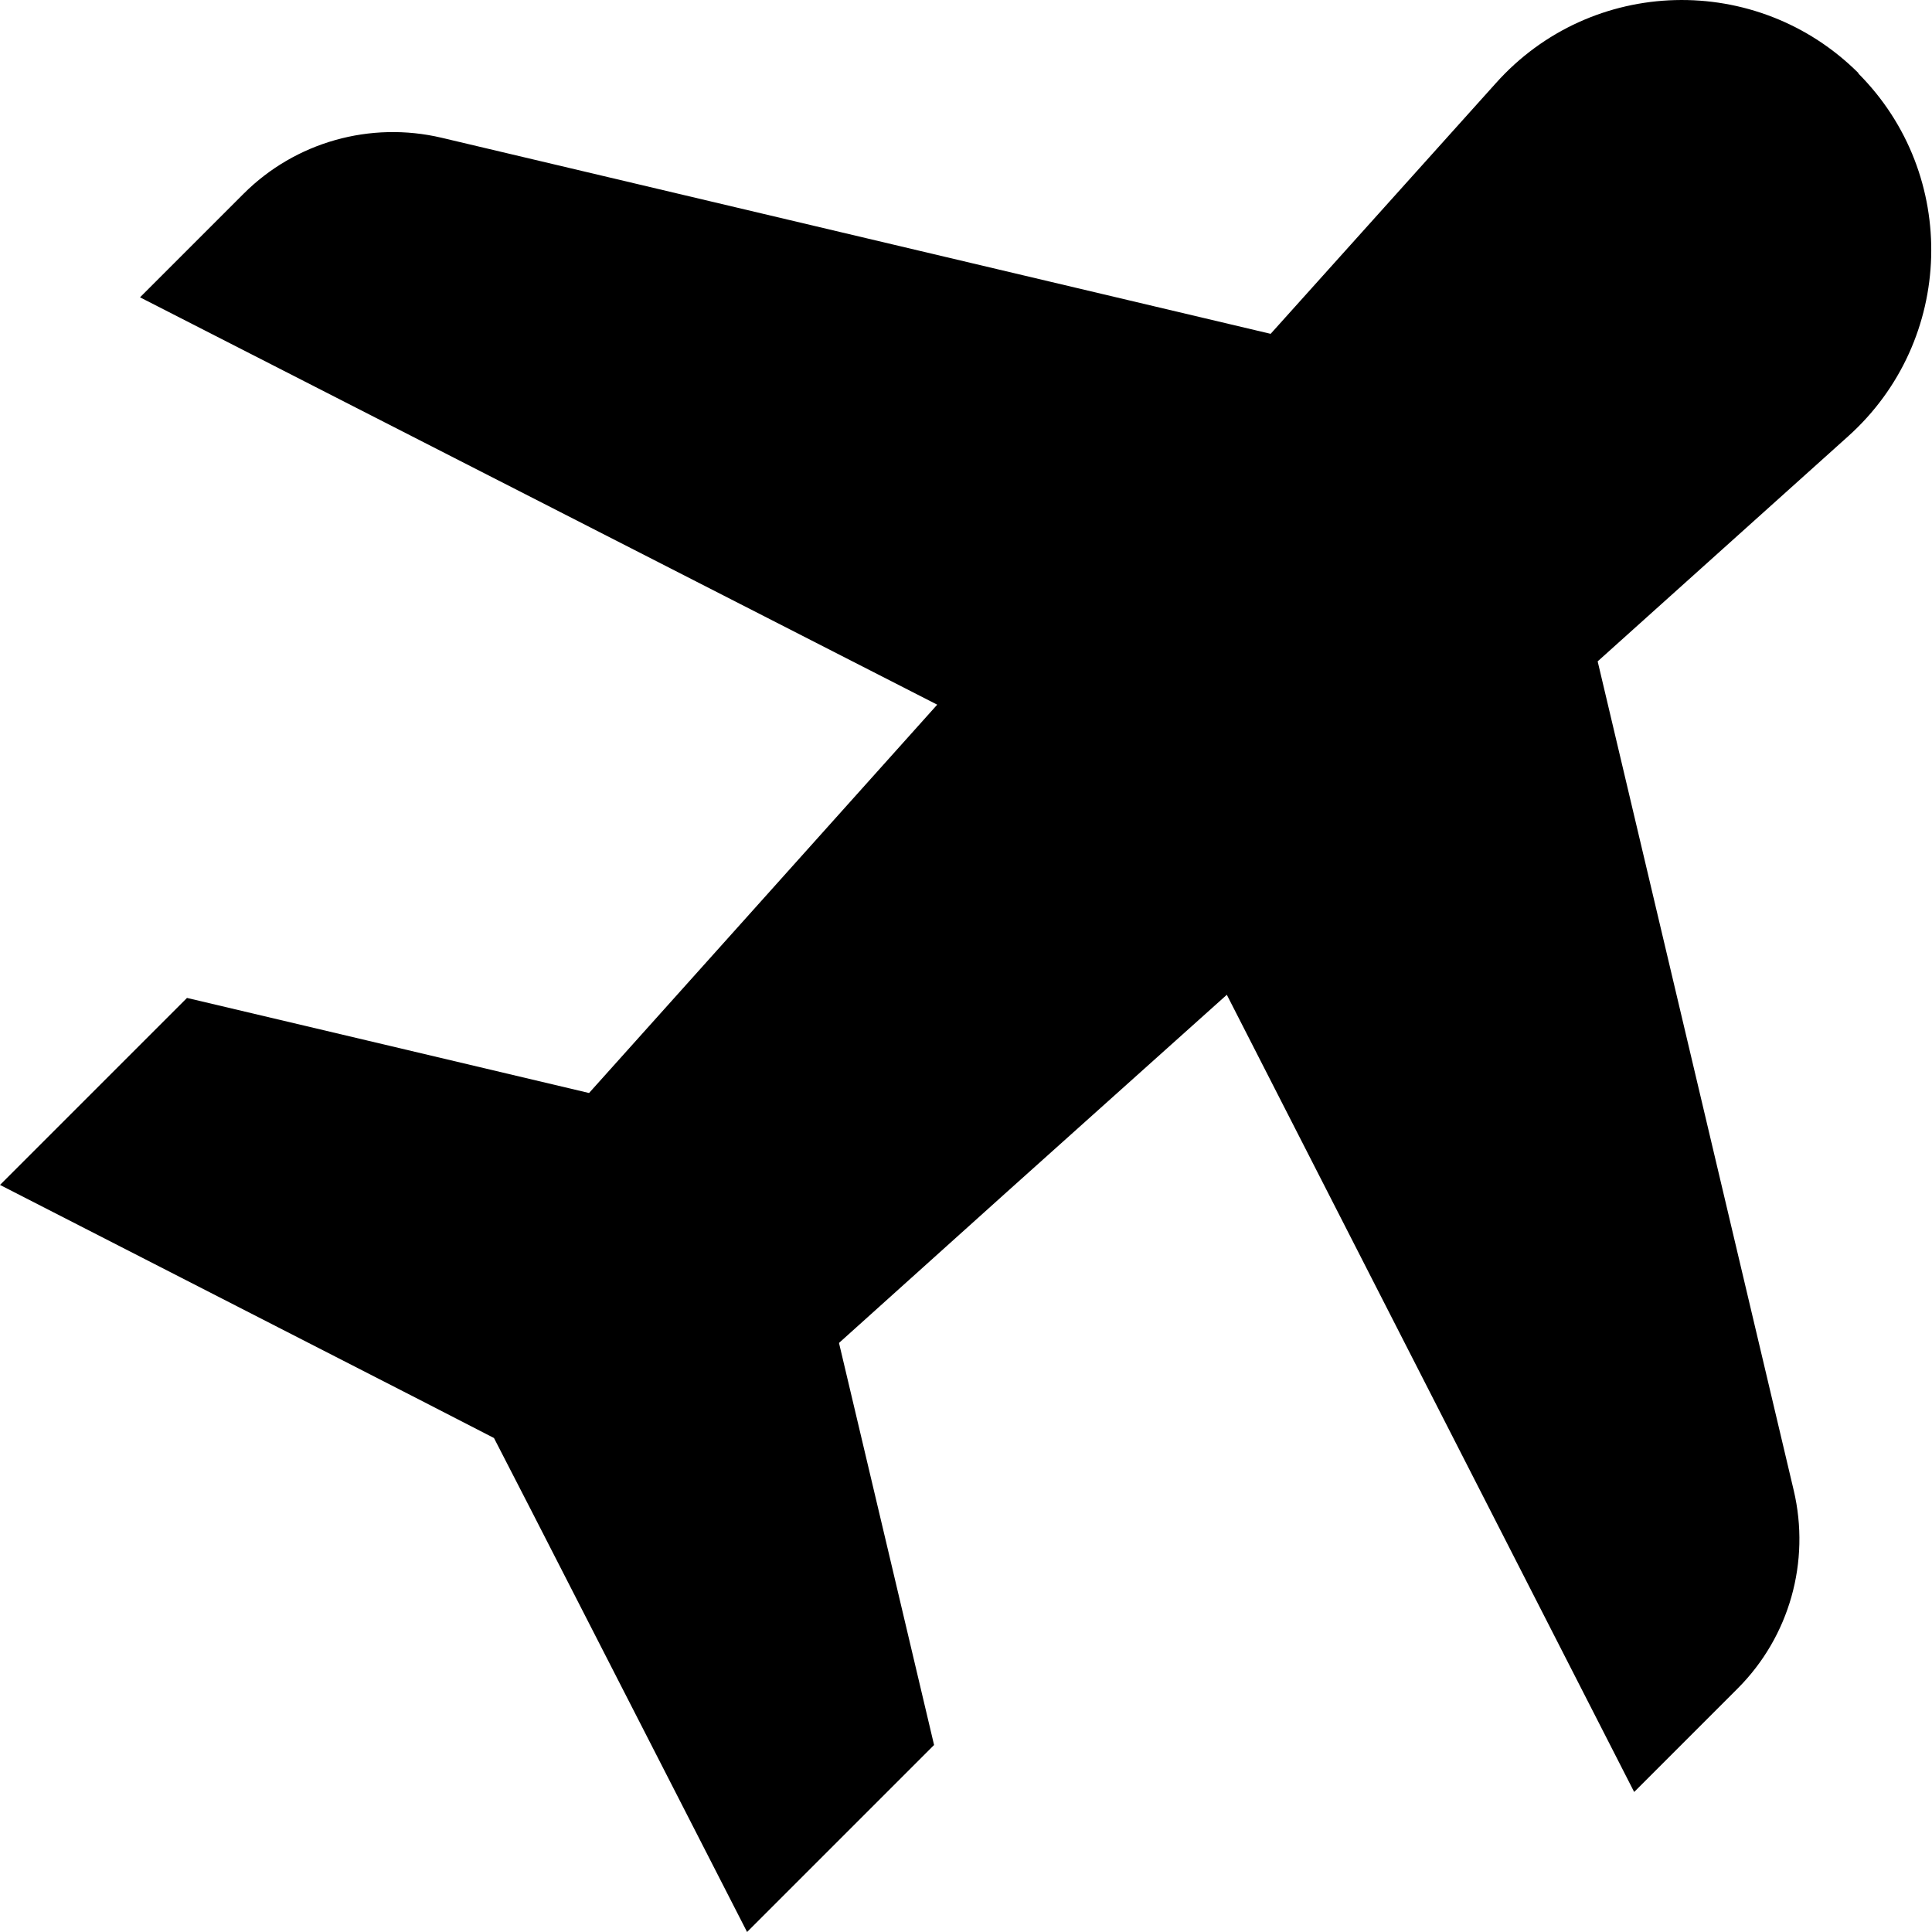
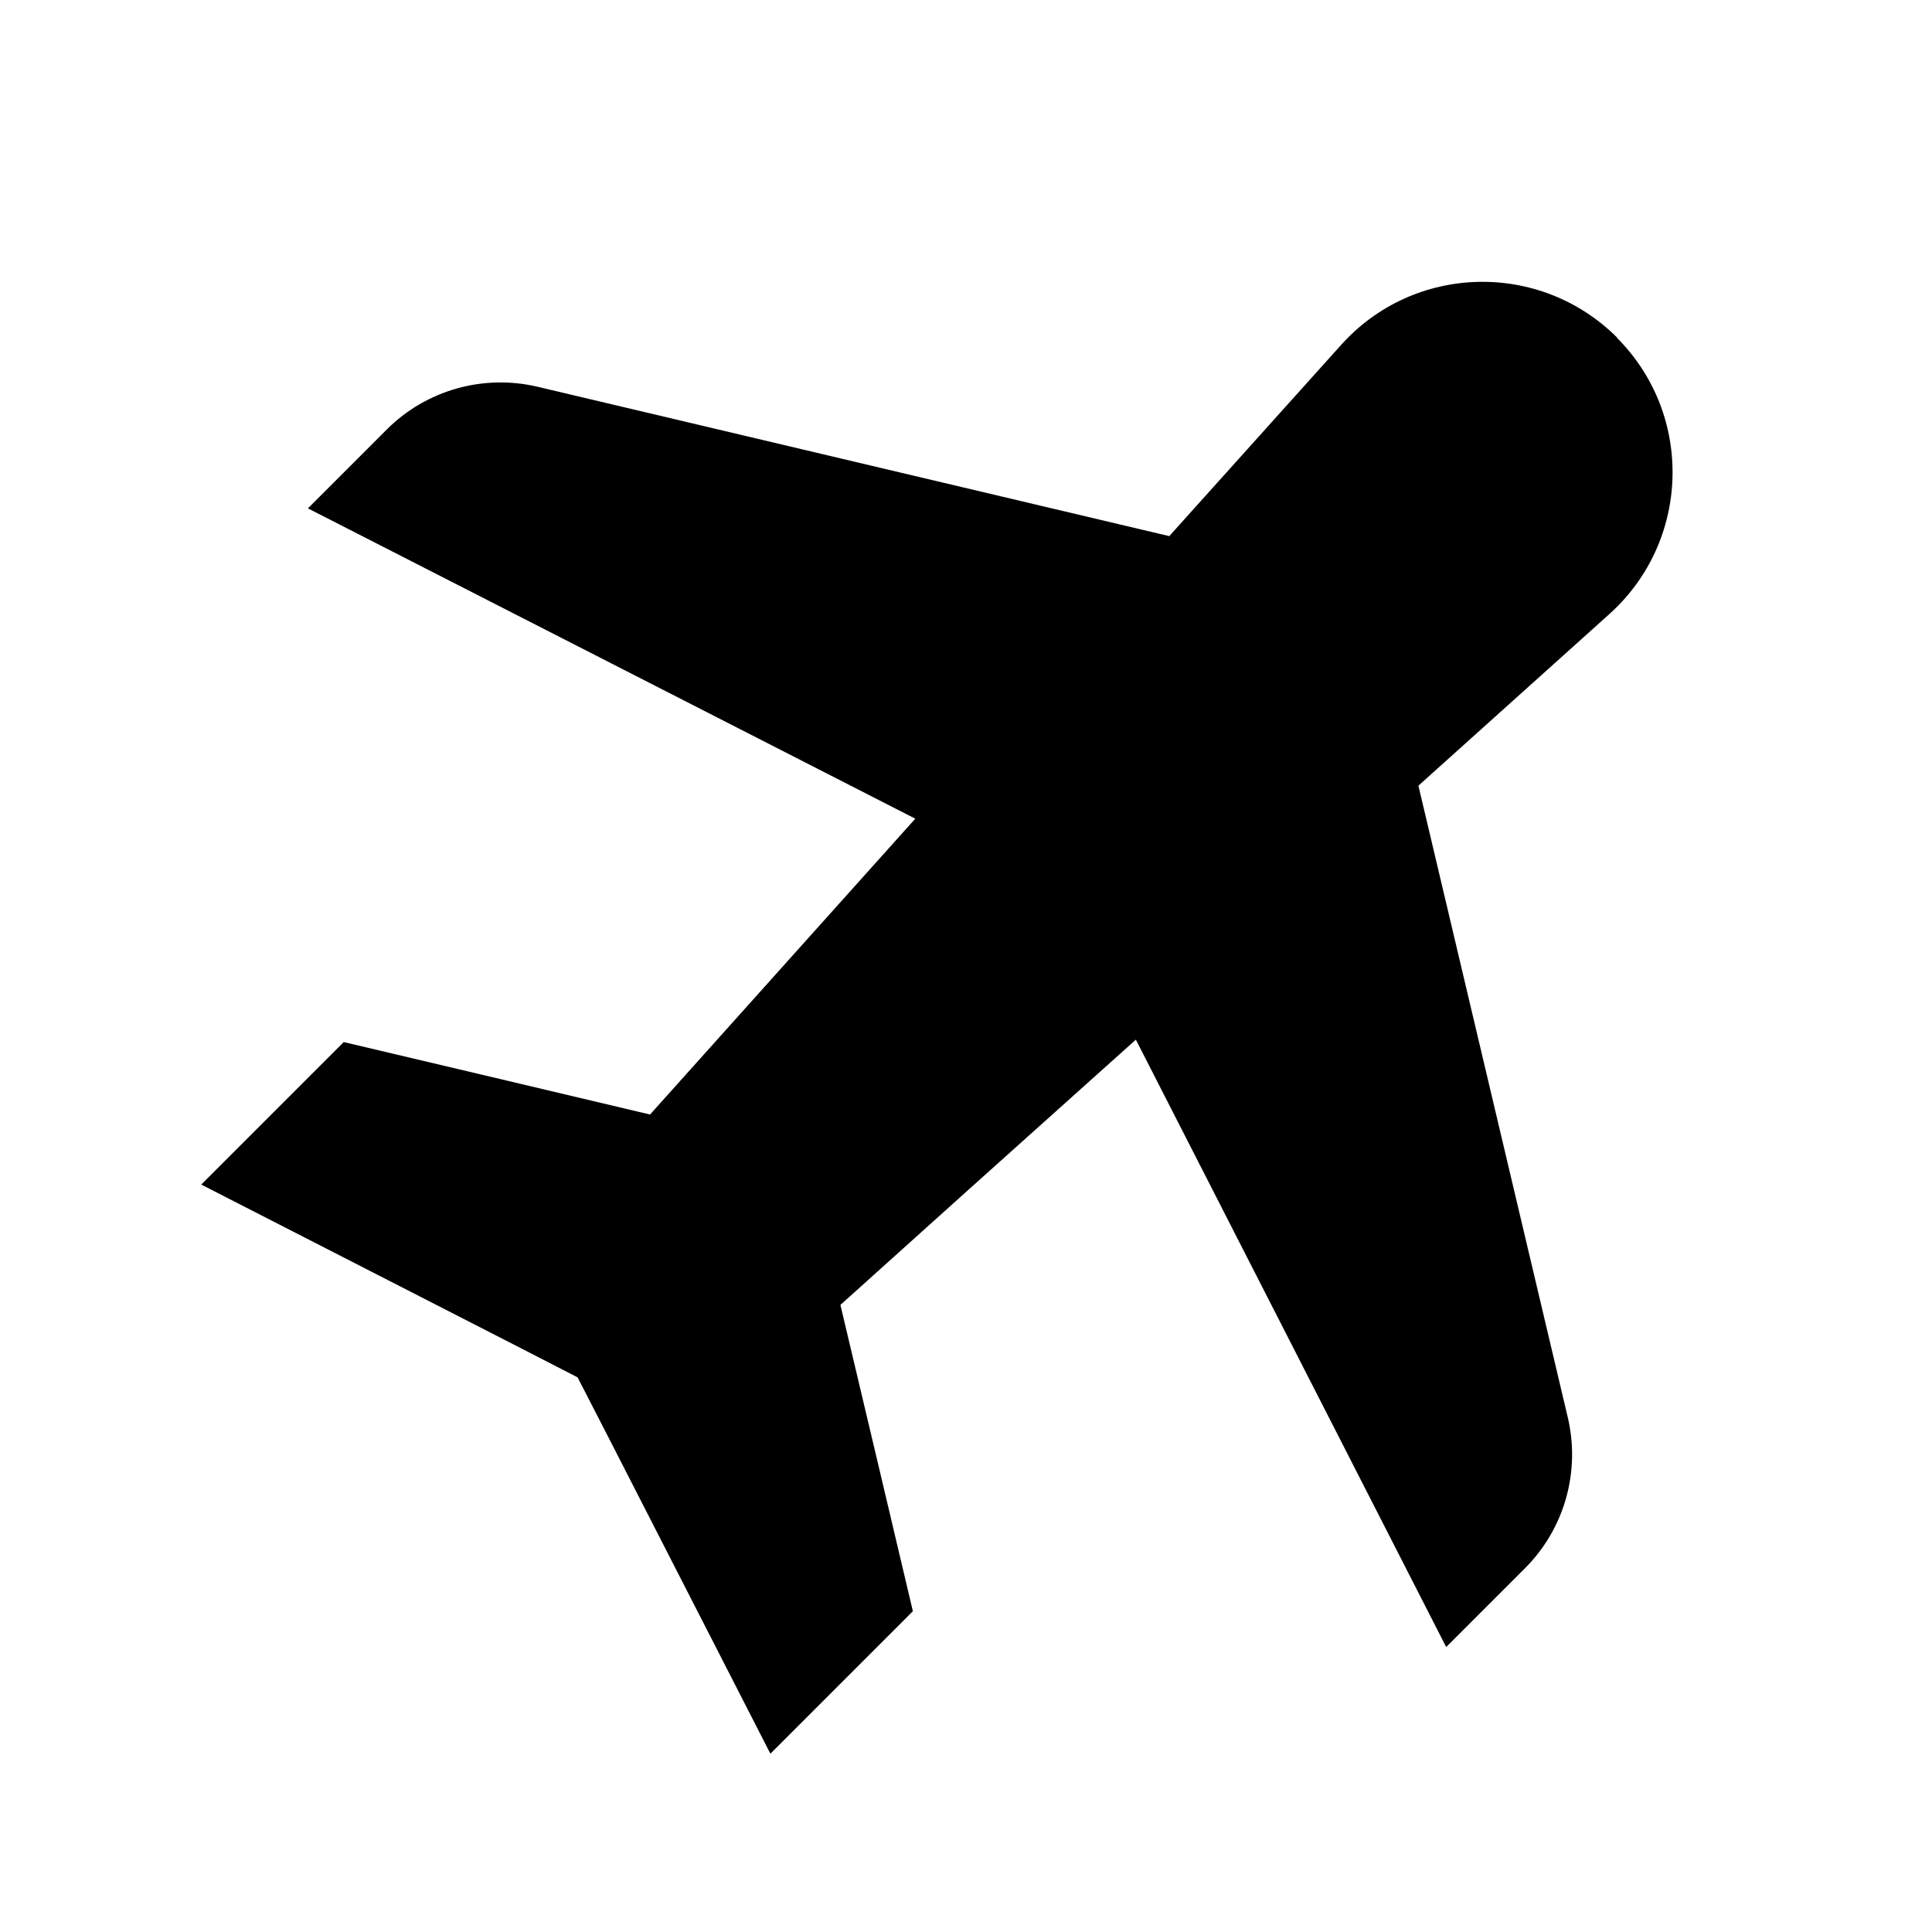
- <svg xmlns="http://www.w3.org/2000/svg" width="1.25em" height="1.25em" fill="none" viewBox="0 0 19 19">
-   <path fill="currentColor" d="M18.279 0.721C17.281 -0.276 15.65 -0.235 14.709 0.82L12.496 3.283L4.344 1.355C3.642 1.189 2.904 1.397 2.395 1.906L1.377 2.924L9.217 6.93L7.279 9.092L5.793 10.749L3.621 10.235L1.839 9.814L0 11.653L4.131 13.768L4.858 14.142L5.232 14.869L7.347 19L9.186 17.161L8.765 15.379L8.251 13.207L9.903 11.721L12.065 9.783L16.071 17.623L17.089 16.605C17.598 16.096 17.806 15.358 17.64 14.656L15.712 6.504L18.175 4.291C19.224 3.35 19.271 1.719 18.274 0.721H18.279Z" />
+ <svg xmlns="http://www.w3.org/2000/svg" width="1.5em" height="1.5em" fill="none" viewBox="0 0 24 24">
+   <path fill="currentColor" d="M20.09 4.195C19.13 3.235 17.56 3.275 16.655 4.29L14.525 6.66L6.68 4.805C6.005 4.645 5.295 4.845 4.805 5.335L3.825 6.315L11.37 10.17L9.505 12.25L8.075 13.845L5.985 13.35L4.27 12.945L2.5 14.715L6.475 16.75L7.175 17.11L7.535 17.81L9.57 21.785L11.34 20.015L10.935 18.3L10.44 16.21L12.03 14.78L14.11 12.915L17.965 20.46L18.945 19.48C19.435 18.99 19.635 18.28 19.475 17.605L17.62 9.76L19.99 7.63C21 6.725 21.045 5.155 20.085 4.195H20.09Z" />
</svg>
